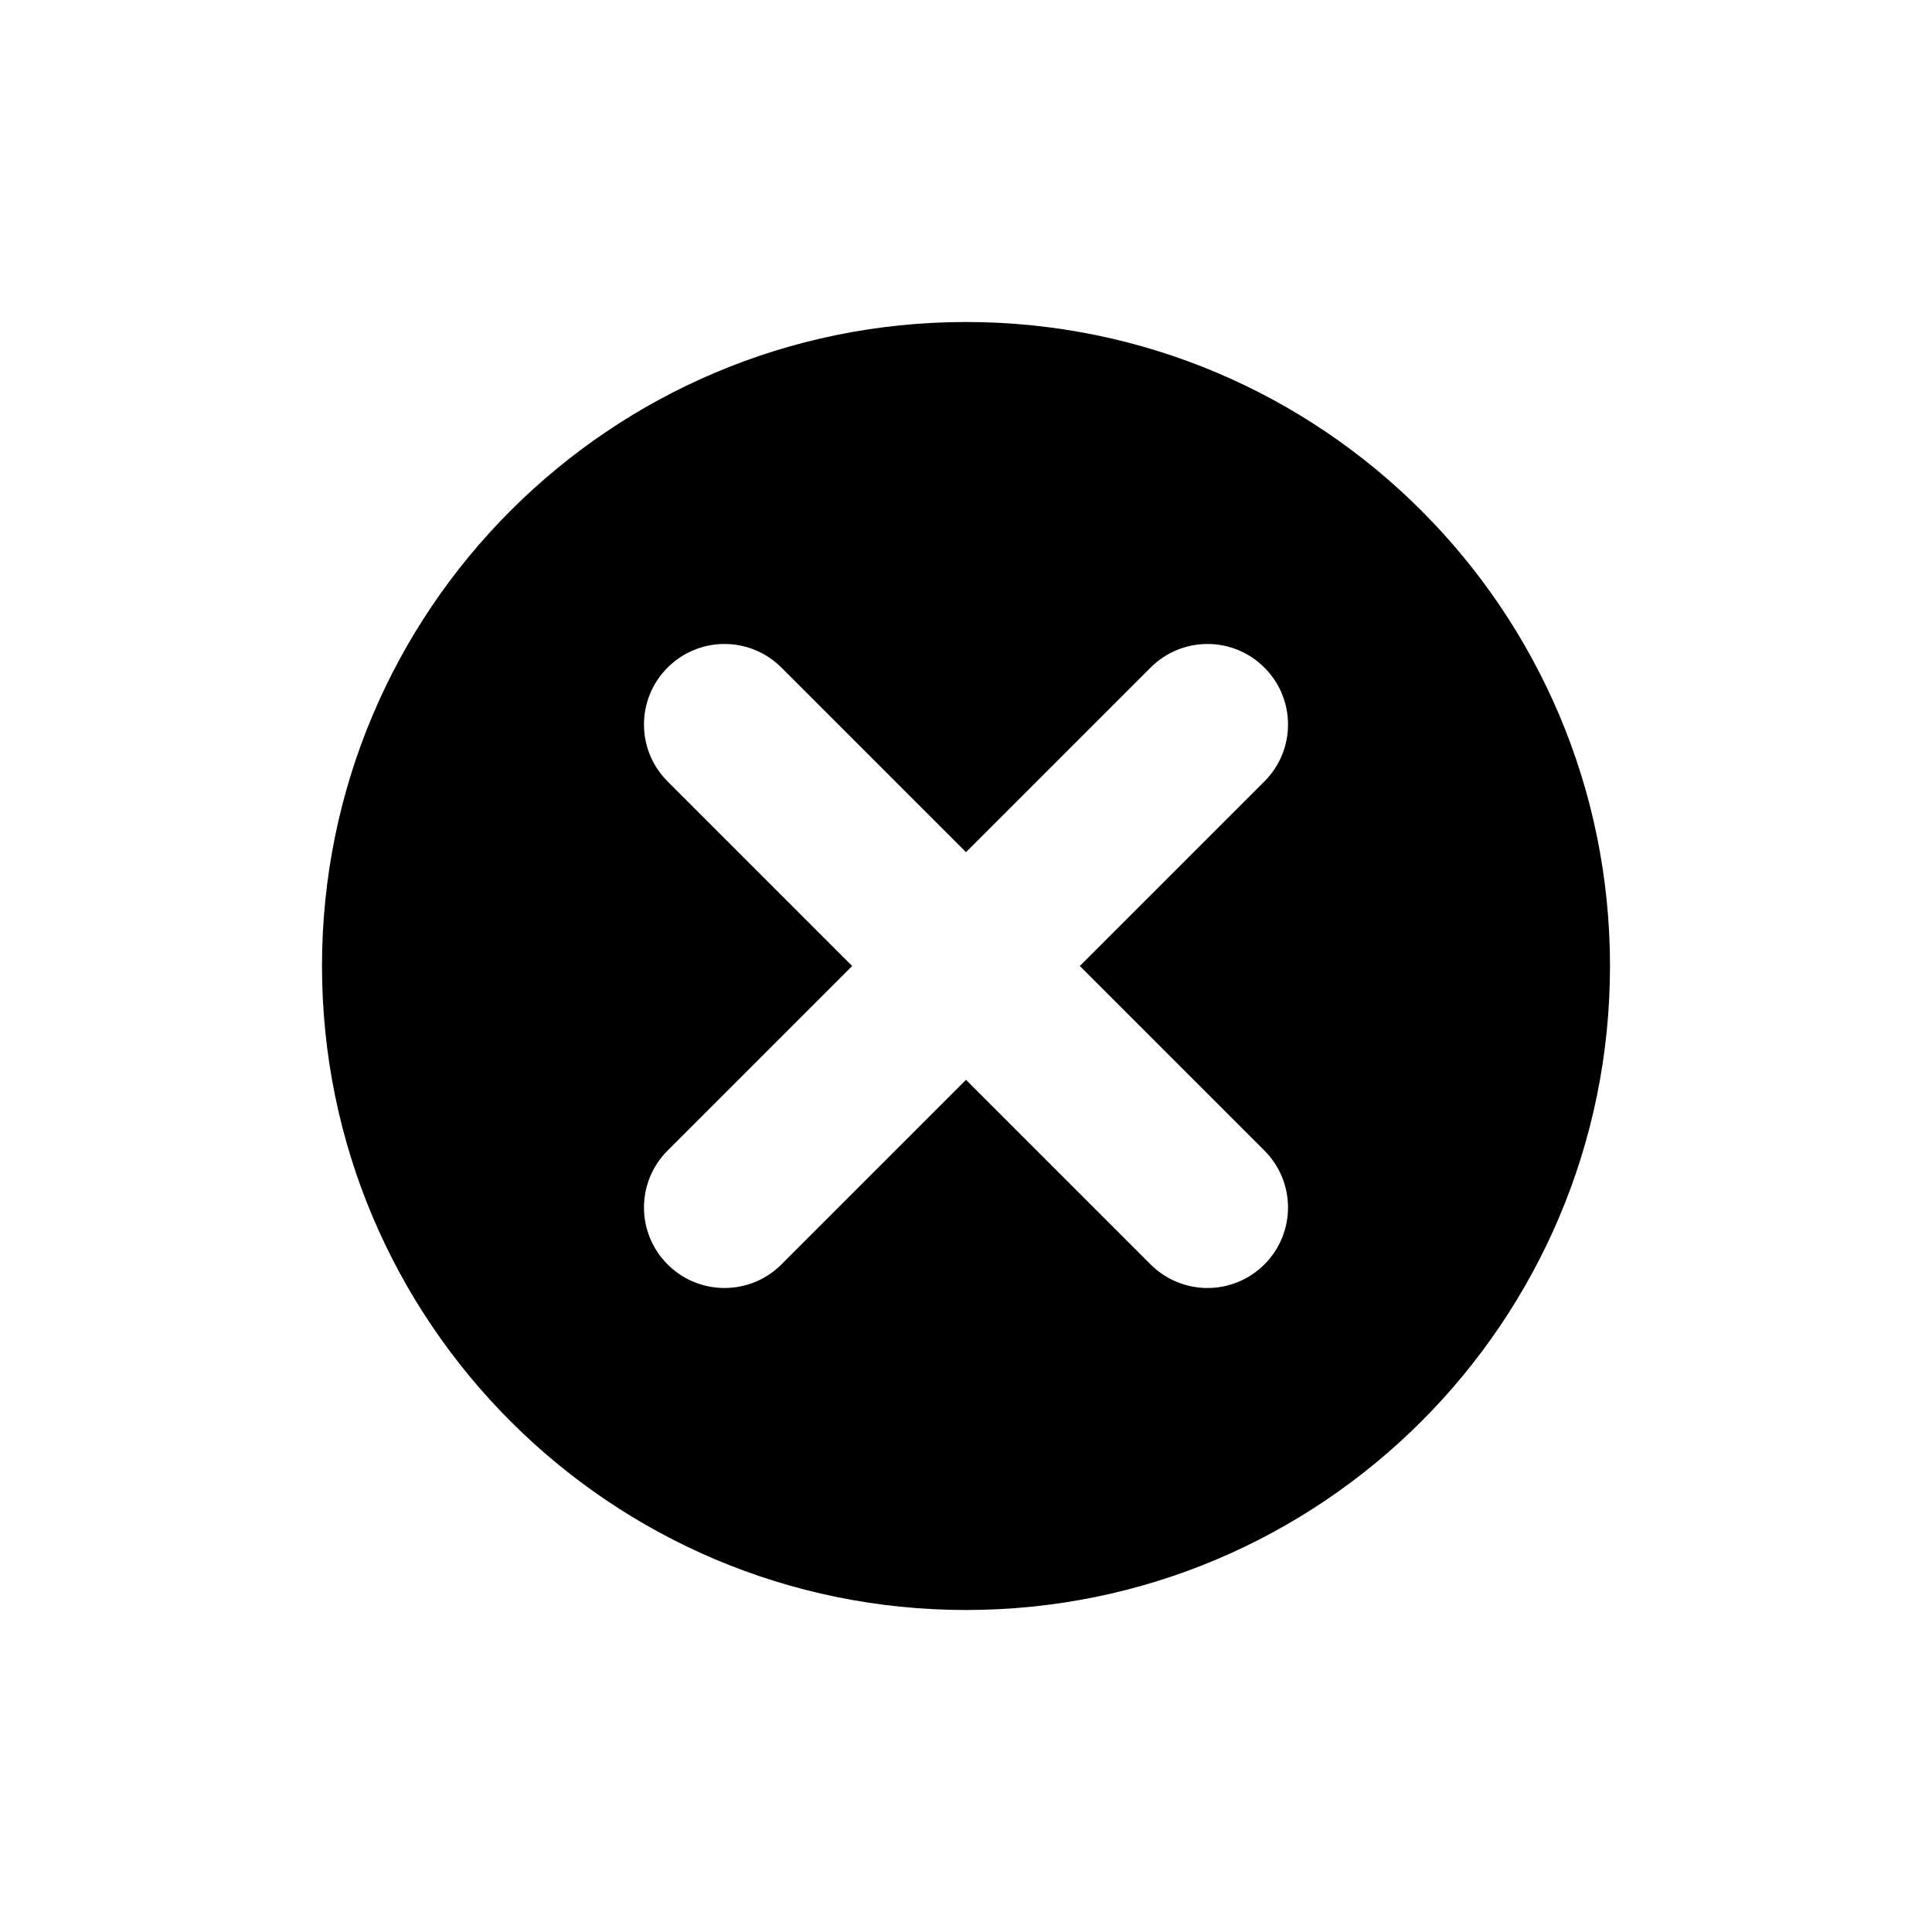
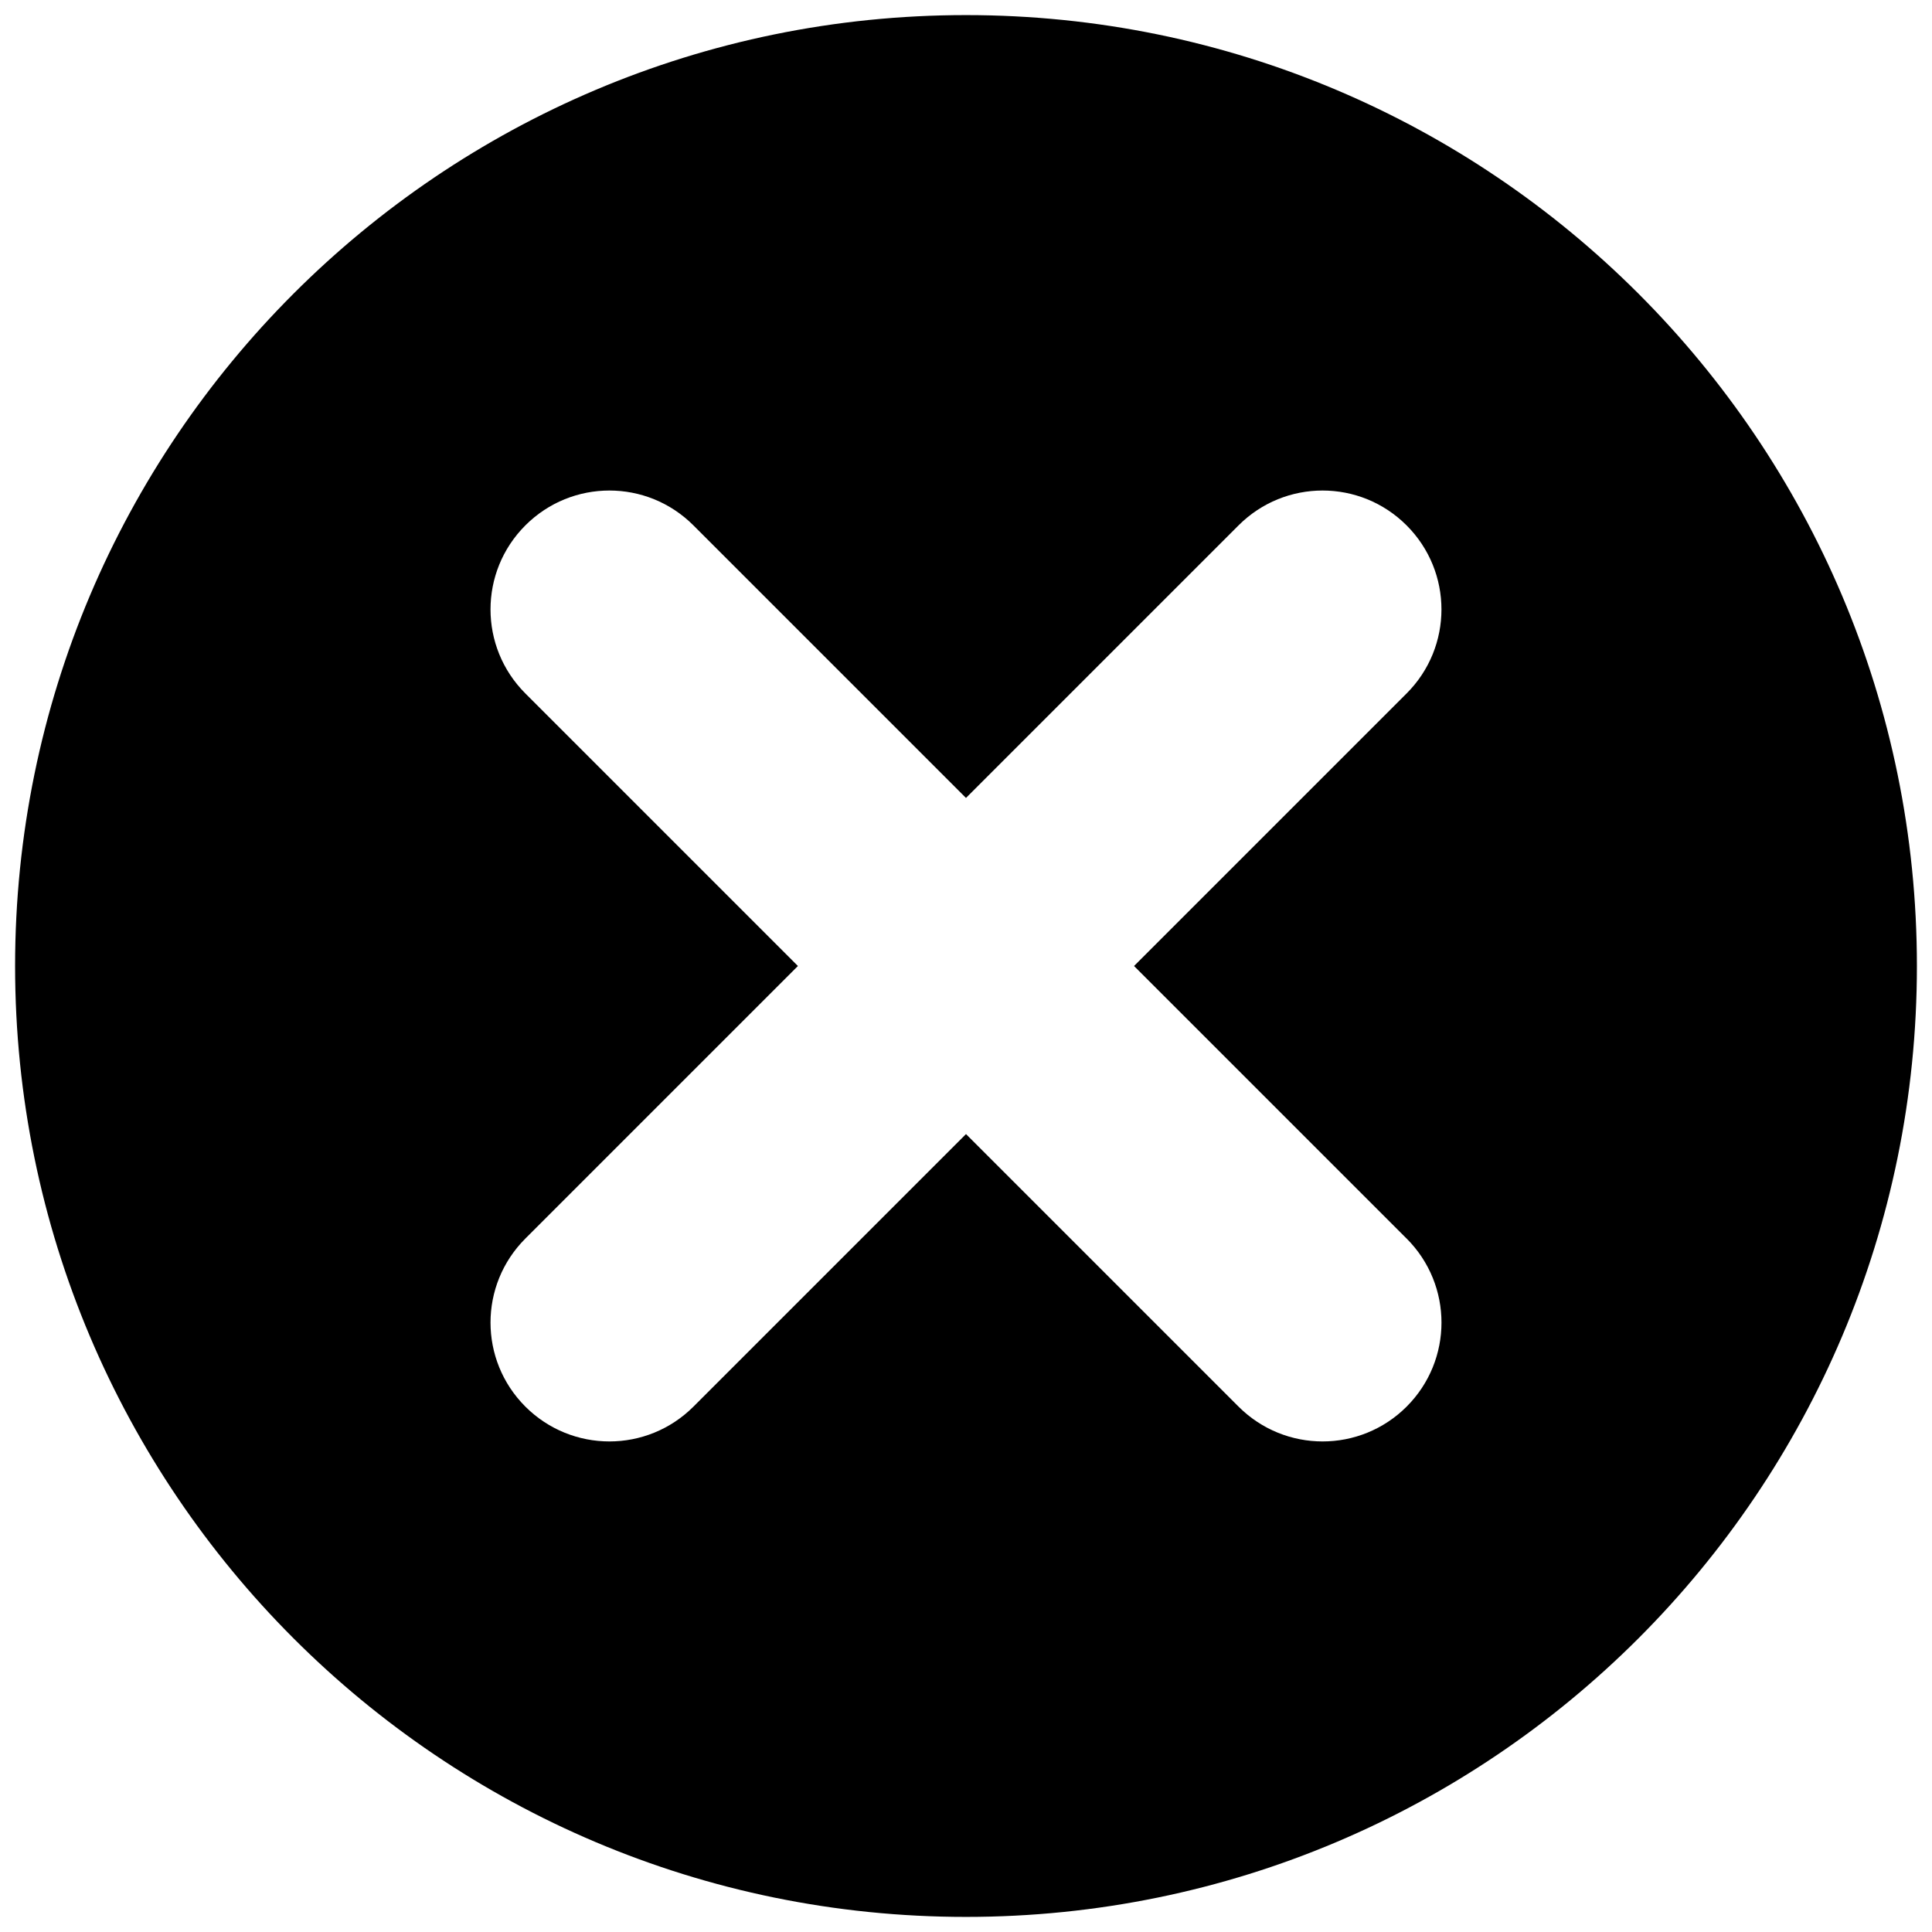
- <svg xmlns="http://www.w3.org/2000/svg" baseProfile="tiny" height="24px" id="Layer_1" version="1.2" viewBox="0 0 24 24" width="24px" xml:space="preserve">
-   <path d="M12,4c-4.419,0-8,3.582-8,8s3.581,8,8,8s8-3.582,8-8S16.419,4,12,4z M15.707,14.293c0.391,0.391,0.391,1.023,0,1.414  C15.512,15.902,15.256,16,15,16s-0.512-0.098-0.707-0.293L12,13.414l-2.293,2.293C9.512,15.902,9.256,16,9,16  s-0.512-0.098-0.707-0.293c-0.391-0.391-0.391-1.023,0-1.414L10.586,12L8.293,9.707c-0.391-0.391-0.391-1.023,0-1.414  s1.023-0.391,1.414,0L12,10.586l2.293-2.293c0.391-0.391,1.023-0.391,1.414,0s0.391,1.023,0,1.414L13.414,12L15.707,14.293z" />
+ <svg xmlns="http://www.w3.org/2000/svg" width="128" height="128">
+   <g fill="#000">
+     <path d="m64,1c-34.8,0 -63,28.208 -63,63s28.2,63 63,63s63,-28.208 63,-63s-28.2,-63 -63,-63zm29.193,81.057c3.079,3.079 3.079,8.056 0,11.135c-1.536,1.536 -3.552,2.307 -5.568,2.307s-4.032,-0.772 -5.568,-2.307l-18.057,-18.057l-18.057,18.057c-1.536,1.536 -3.552,2.307 -5.568,2.307s-4.032,-0.772 -5.568,-2.307c-3.079,-3.079 -3.079,-8.056 0,-11.135l18.057,-18.057l-18.057,-18.057c-3.079,-3.079 -3.079,-8.056 0,-11.135s8.056,-3.079 11.135,0l18.057,18.057l18.057,-18.057c3.079,-3.079 8.056,-3.079 11.135,0s3.079,8.056 0,11.135l-18.057,18.057l18.057,18.057z" />
+   </g>
</svg>
